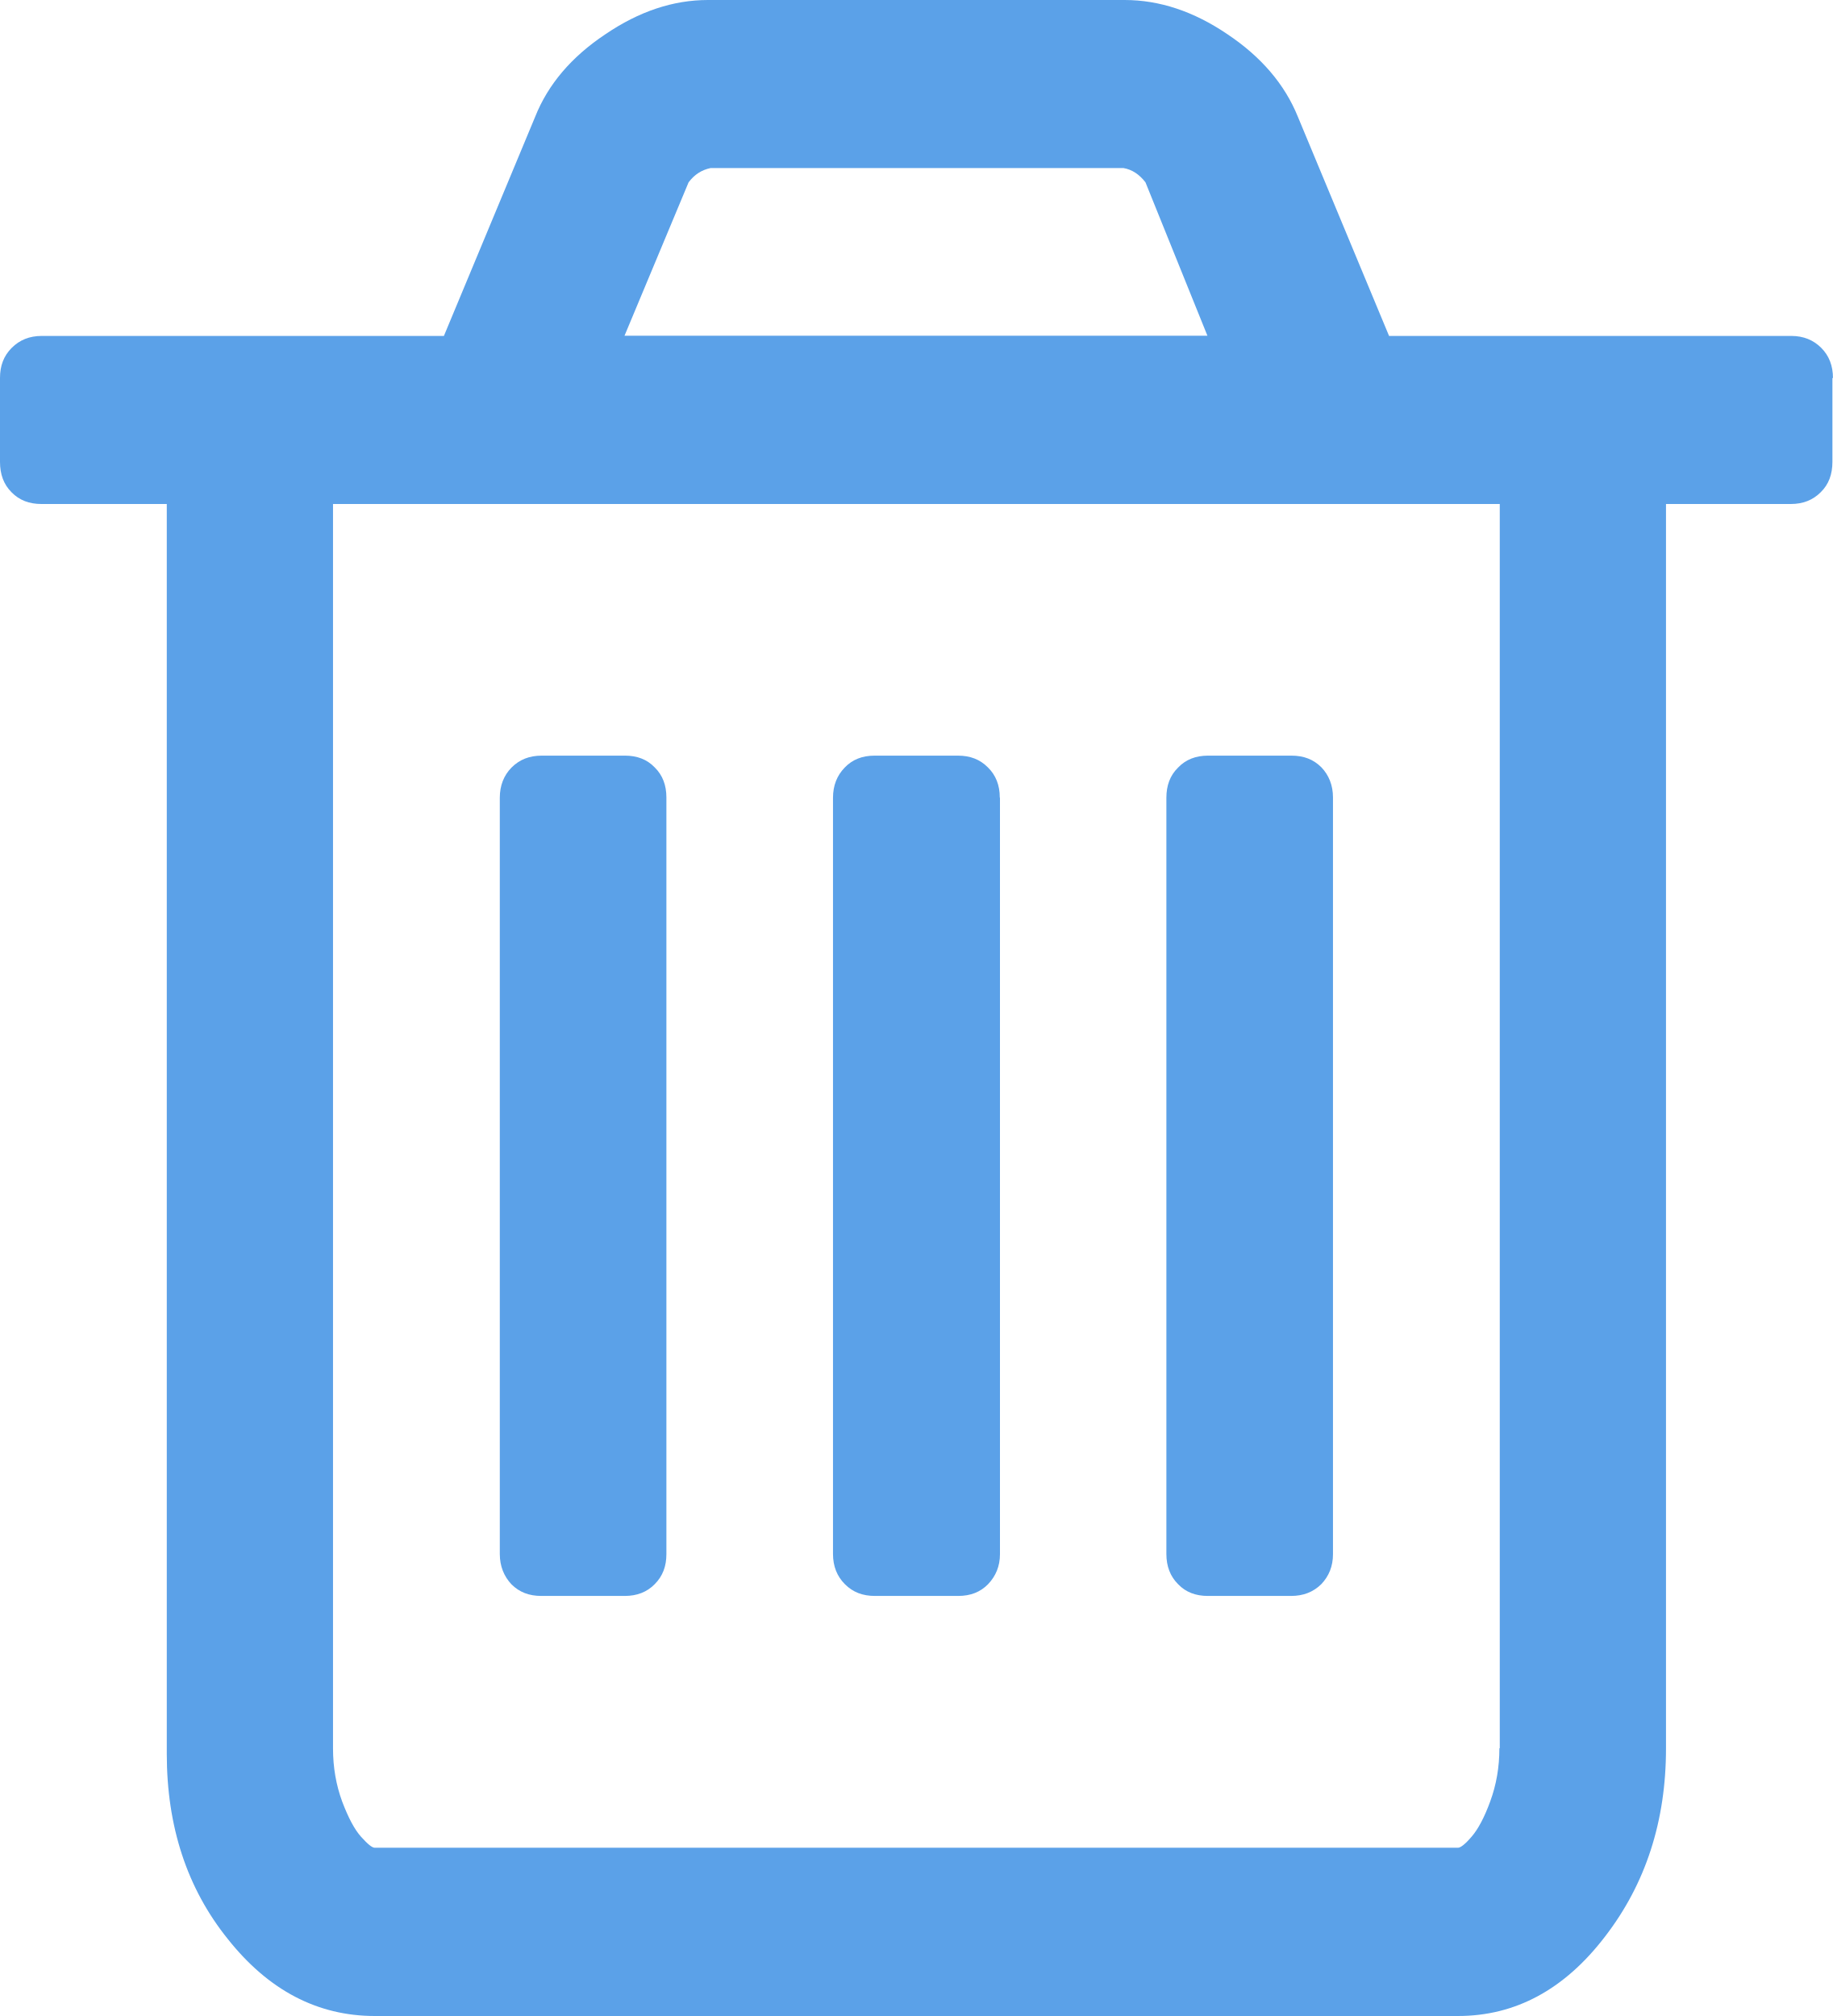
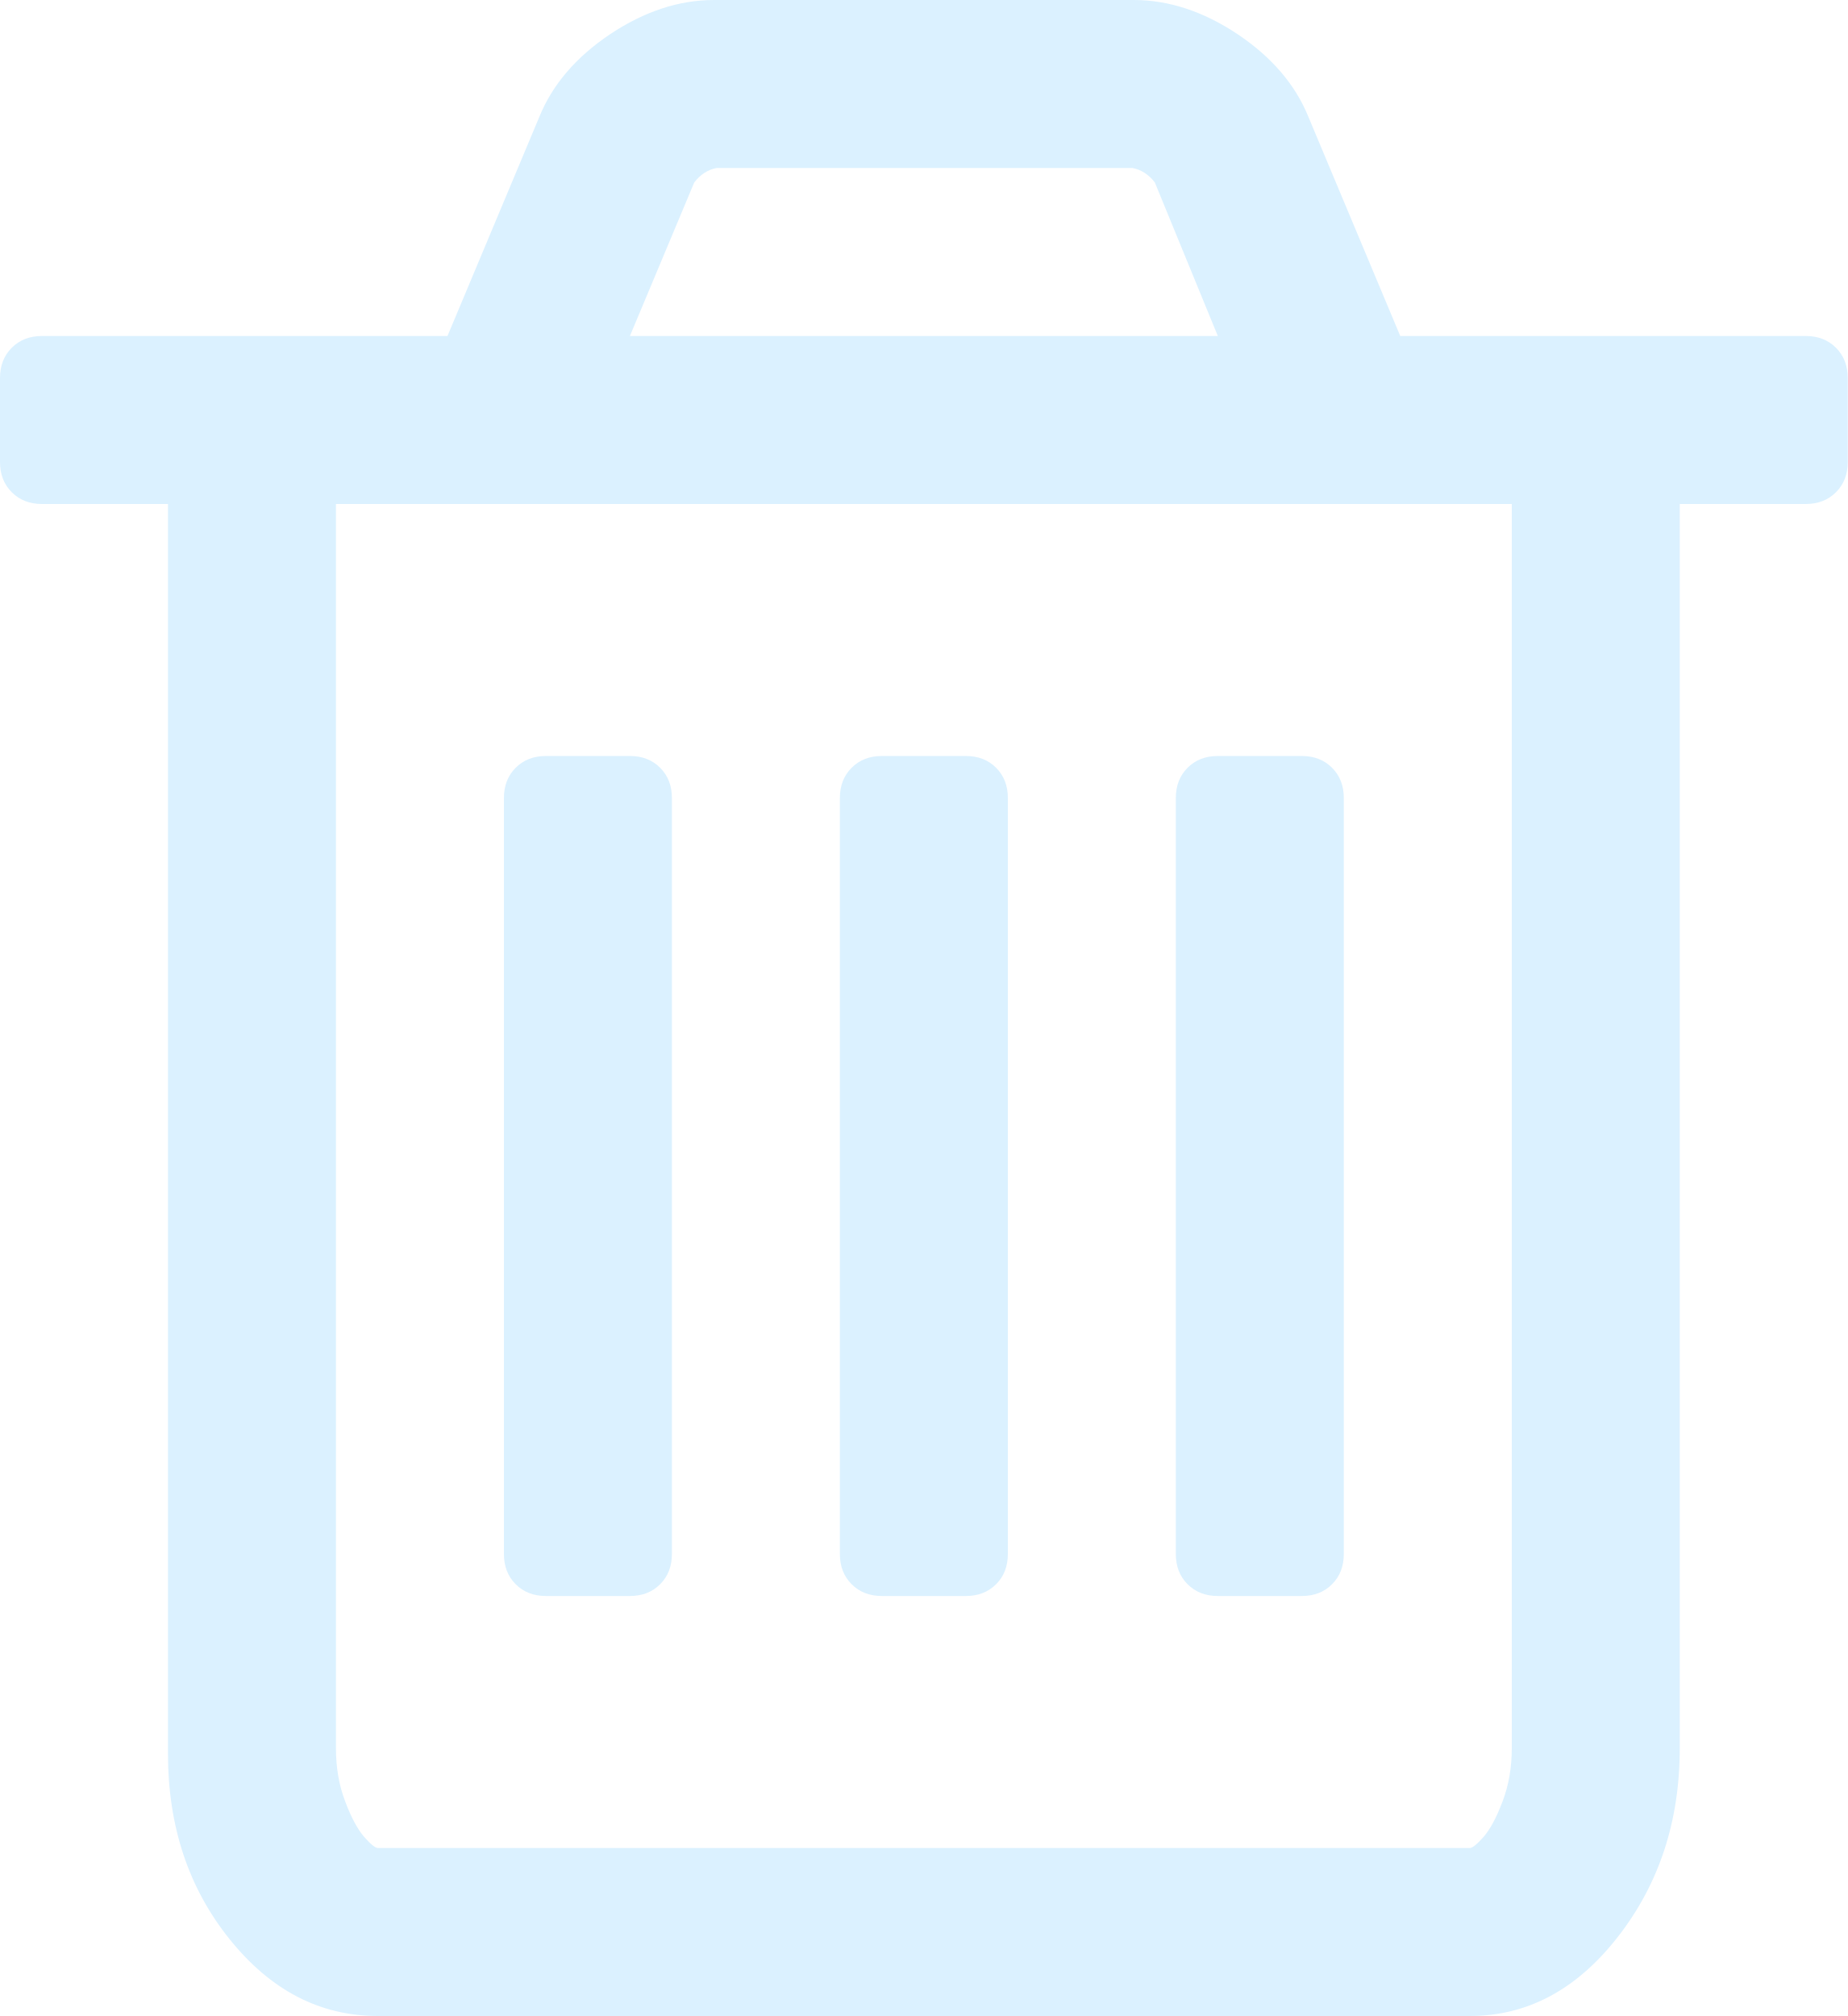
- <svg xmlns="http://www.w3.org/2000/svg" width="10" height="11" viewBox="0 0 10 11">
-   <g fill="none" fill-rule="evenodd">
-     <g fill="#5BA1E8">
-       <g>
-         <g>
-           <path d="M3.636 4.354V8.48c0 .066-.02.12-.064.164-.042.043-.097.064-.163.064h-.455c-.067 0-.12-.02-.164-.064-.04-.043-.063-.098-.063-.165V4.353c0-.067.022-.122.064-.165.044-.044.098-.065.165-.065h.454c.065 0 .12.02.162.064.043.042.064.097.064.164zm1.82 0V8.48c0 .066-.023.12-.065.164-.042.043-.096.064-.163.064h-.454c-.067 0-.12-.02-.164-.064-.043-.043-.065-.098-.065-.165V4.353c0-.067.022-.122.064-.165.042-.044.096-.065.163-.065h.454c.067 0 .12.02.164.064.043.042.065.097.065.164zm1.817 0V8.48c0 .066-.022.12-.064.164-.044.043-.098.064-.165.064H6.59c-.065 0-.12-.02-.162-.064-.043-.043-.064-.098-.064-.165V4.353c0-.067.02-.122.064-.165.042-.044.097-.065.163-.065h.455c.067 0 .12.02.164.064.04.042.063.097.063.164zm.91 5.185V2.75H1.817v6.79c0 .104.017.2.05.29.033.087.067.152.103.192.036.04.06.06.075.06h5.91c.014 0 .04-.02.074-.06.035-.04.07-.105.102-.193.033-.09.05-.186.05-.29zM3.408 1.832h3.18L6.25.995c-.033-.043-.073-.07-.12-.078H3.877c-.048.01-.088.035-.12.078l-.35.838zm6.59.23v.458c0 .068-.02.123-.064.166-.043.043-.097.064-.163.064H9.09v6.79c0 .395-.11.738-.333 1.027-.222.29-.49.433-.802.433h-5.91c-.312 0-.58-.14-.802-.42C1.02 10.303.91 9.965.91 9.57V2.75H.226c-.066 0-.12-.02-.163-.064C.02 2.643 0 2.588 0 2.52v-.458c0-.066.02-.12.064-.164.043-.043.097-.065.163-.065h2.195L2.92.637c.07-.176.198-.327.383-.45.184-.125.37-.187.56-.187h2.273c.19 0 .377.062.56.186.186.124.314.275.385.45l.498 1.197h2.195c.066 0 .12.022.163.065.043.043.064.098.064.165z" />
-         </g>
-       </g>
+ <svg xmlns="http://www.w3.org/2000/svg" width="11px" height="12px" viewBox="0 0 11 12" version="1.1">
+   <defs />
+   <g id="Segmented-Control" stroke="none" stroke-width="1" fill="none" fill-rule="evenodd">
+     <g id="Editor---Edit-13" transform="translate(-33, -248)" fill="#DBF1FF">
+       <path d="M37,252.75 L37,257.25 C37,257.323 36.977,257.383 36.93,257.43 C36.883,257.477 36.823,257.5 36.75,257.5 L36.25,257.5 C36.177,257.5 36.117,257.477 36.07,257.43 C36.023,257.383 36,257.323 36,257.25 L36,252.75 C36,252.677 36.023,252.617 36.07,252.57 C36.117,252.523 36.177,252.5 36.25,252.5 L36.75,252.5 C36.823,252.5 36.883,252.523 36.93,252.57 C36.977,252.617 37,252.677 37,252.75 L37,252.75 Z M39,252.75 L39,257.25 C39,257.323 38.977,257.383 38.93,257.43 C38.883,257.477 38.823,257.5 38.75,257.5 L38.25,257.5 C38.177,257.5 38.117,257.477 38.07,257.43 C38.023,257.383 38,257.323 38,257.25 L38,252.75 C38,252.677 38.023,252.617 38.07,252.57 C38.117,252.523 38.177,252.5 38.25,252.5 L38.75,252.5 C38.823,252.5 38.883,252.523 38.93,252.57 C38.977,252.617 39,252.677 39,252.75 L39,252.75 Z M41,252.75 L41,257.25 C41,257.323 40.977,257.383 40.93,257.43 C40.883,257.477 40.823,257.5 40.75,257.5 L40.25,257.5 C40.177,257.5 40.117,257.477 40.07,257.43 C40.023,257.383 40,257.323 40,257.25 L40,252.75 C40,252.677 40.023,252.617 40.07,252.57 C40.117,252.523 40.177,252.5 40.25,252.5 L40.75,252.5 C40.823,252.5 40.883,252.523 40.93,252.57 C40.977,252.617 41,252.677 41,252.75 L41,252.75 Z M42,258.406 L42,251 L35,251 L35,258.406 C35,258.521 35.018,258.626 35.055,258.723 C35.091,258.819 35.129,258.889 35.168,258.934 C35.207,258.978 35.234,259 35.25,259 L41.75,259 C41.766,259 41.793,258.978 41.832,258.934 C41.871,258.889 41.909,258.819 41.945,258.723 C41.982,258.626 42,258.521 42,258.406 L42,258.406 Z M36.75,250 L40.25,250 L39.875,249.086 C39.839,249.039 39.794,249.01 39.742,249 L37.266,249 C37.214,249.01 37.169,249.039 37.133,249.086 L36.75,250 Z M44,250.25 L44,250.75 C44,250.823 43.977,250.883 43.93,250.93 C43.883,250.977 43.823,251 43.75,251 L43,251 L43,258.406 C43,258.839 42.878,259.212 42.633,259.527 C42.388,259.842 42.094,260 41.75,260 L35.25,260 C34.906,260 34.612,259.848 34.367,259.543 C34.122,259.238 34,258.87 34,258.438 L34,251 L33.25,251 C33.177,251 33.117,250.977 33.07,250.93 C33.023,250.883 33,250.823 33,250.75 L33,250.25 C33,250.177 33.023,250.117 33.07,250.07 C33.117,250.023 33.177,250 33.25,250 L35.664,250 L36.211,248.695 C36.289,248.503 36.43,248.339 36.633,248.203 C36.836,248.068 37.042,248 37.25,248 L39.75,248 C39.958,248 40.164,248.068 40.367,248.203 C40.57,248.339 40.711,248.503 40.789,248.695 L41.336,250 L43.75,250 C43.823,250 43.883,250.023 43.93,250.07 C43.977,250.117 44,250.177 44,250.25 L44,250.25 Z" id="delete" />
    </g>
  </g>
</svg>
